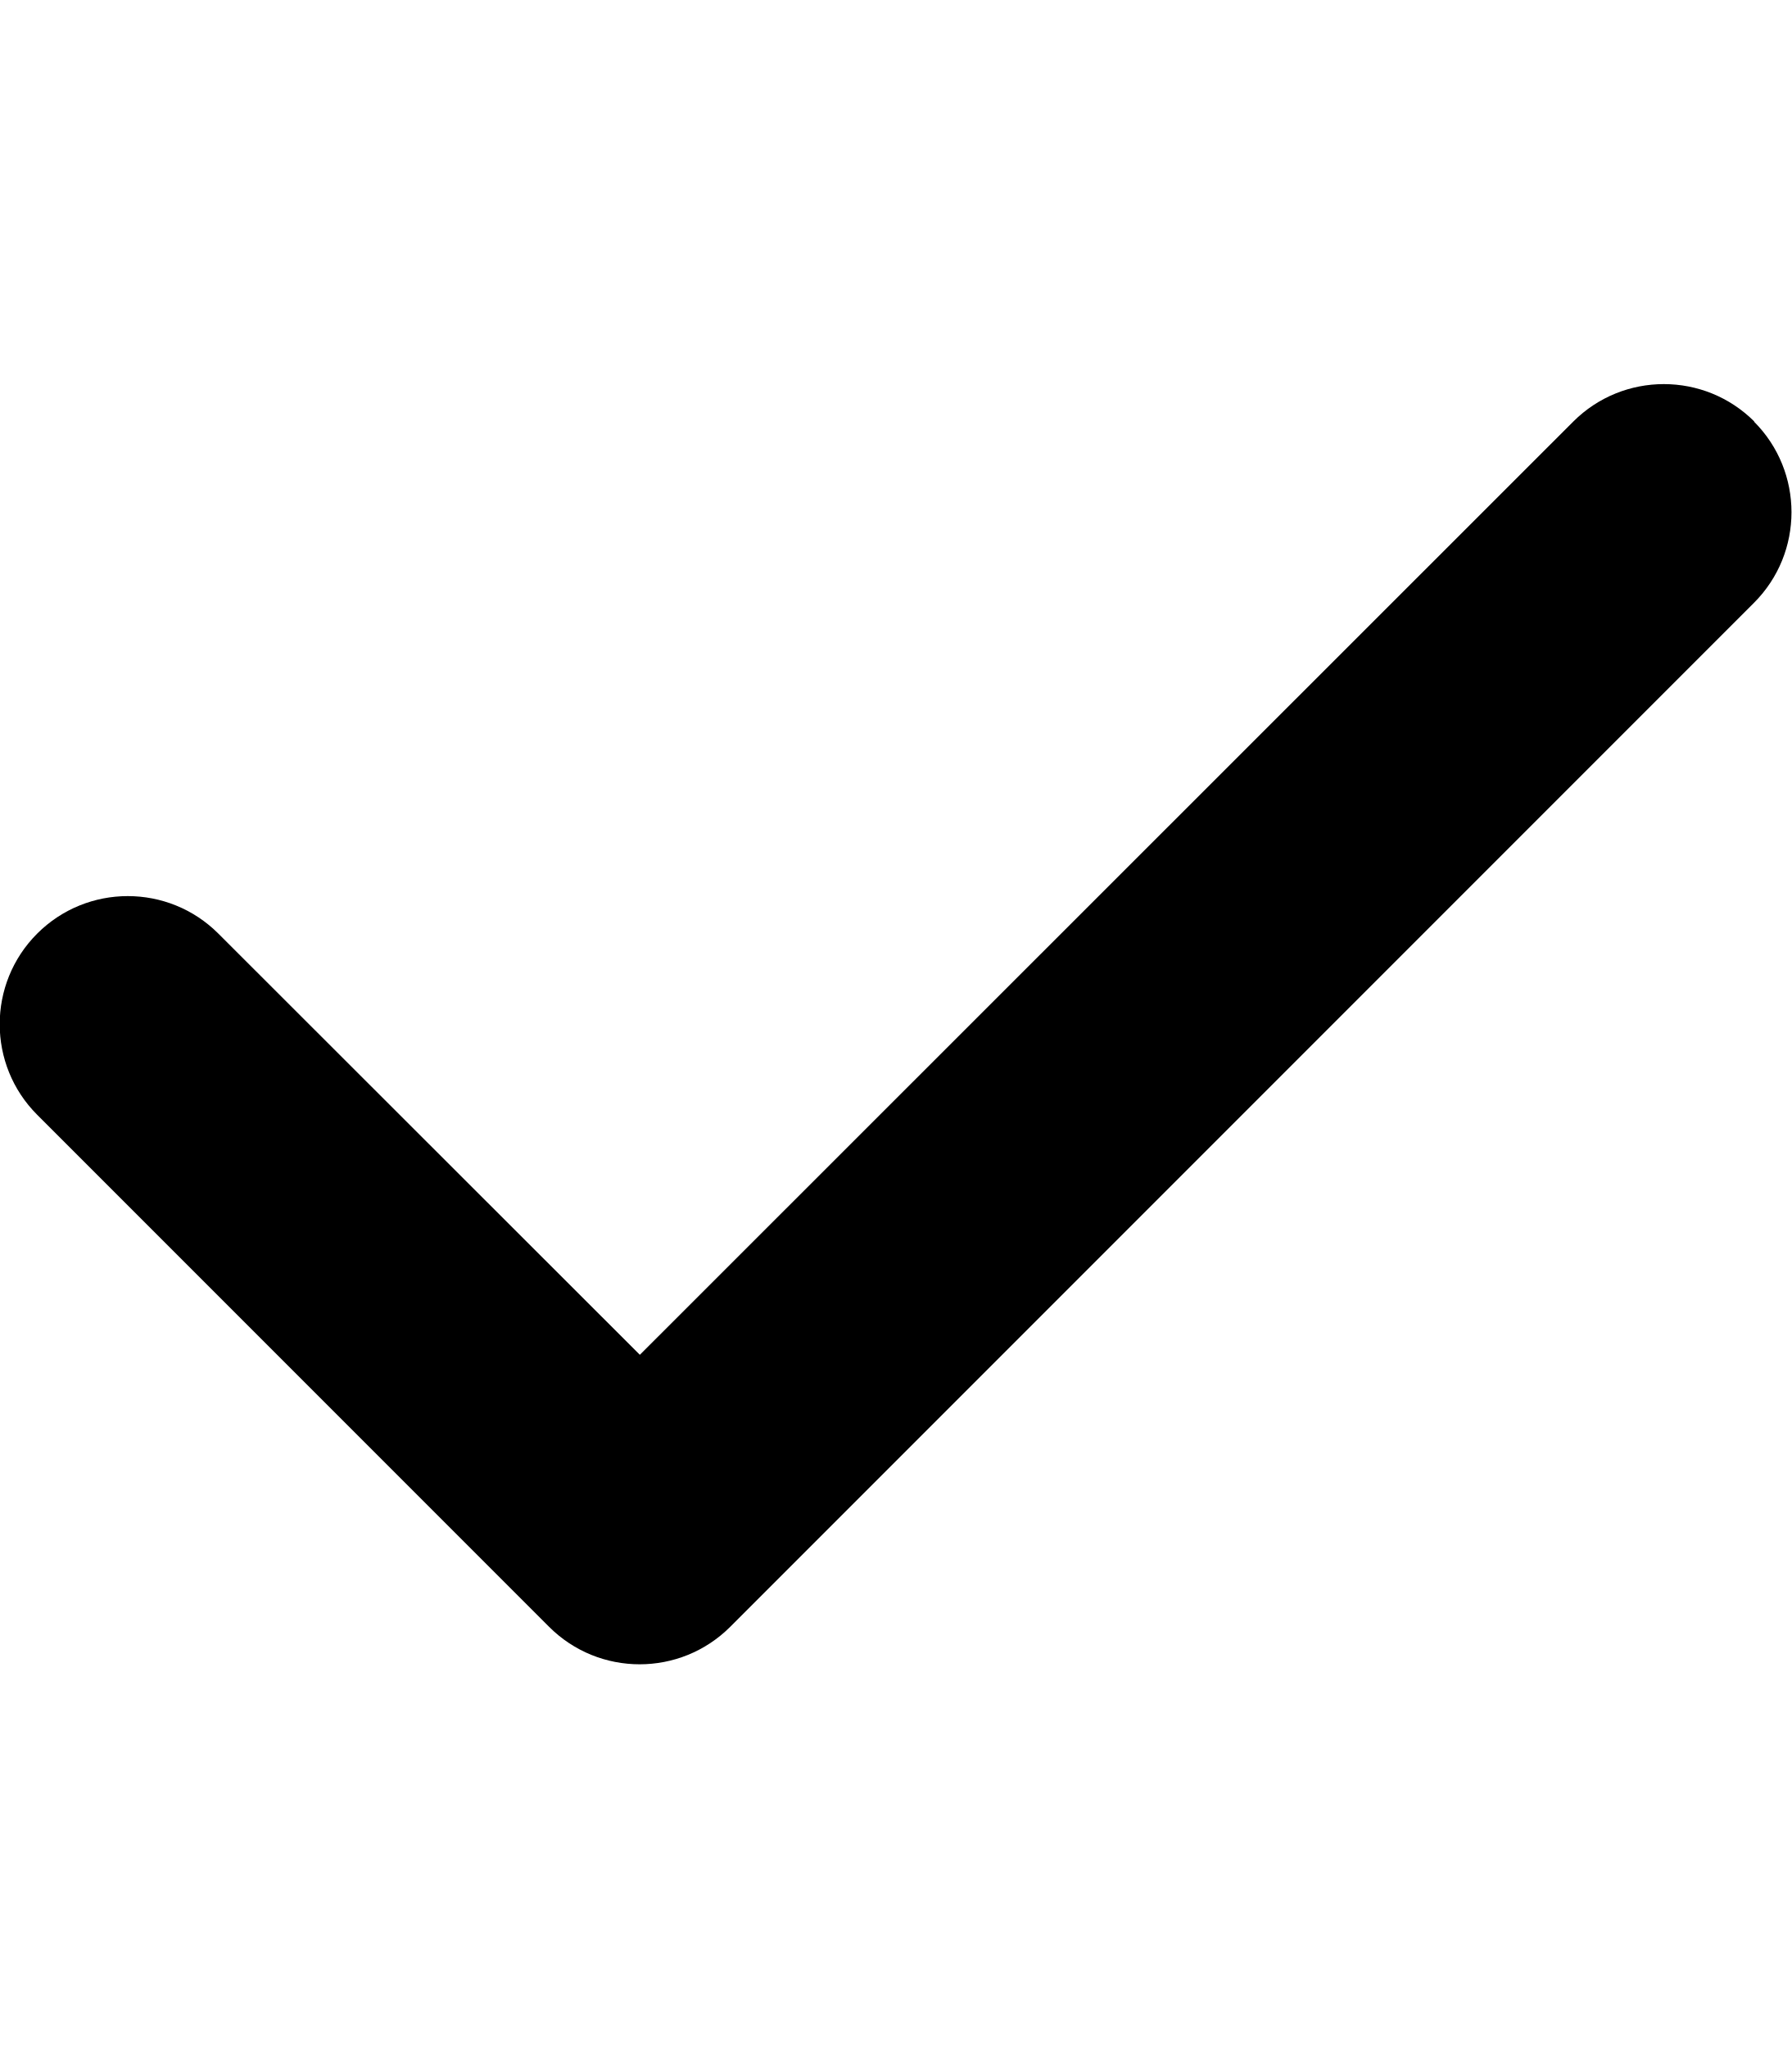
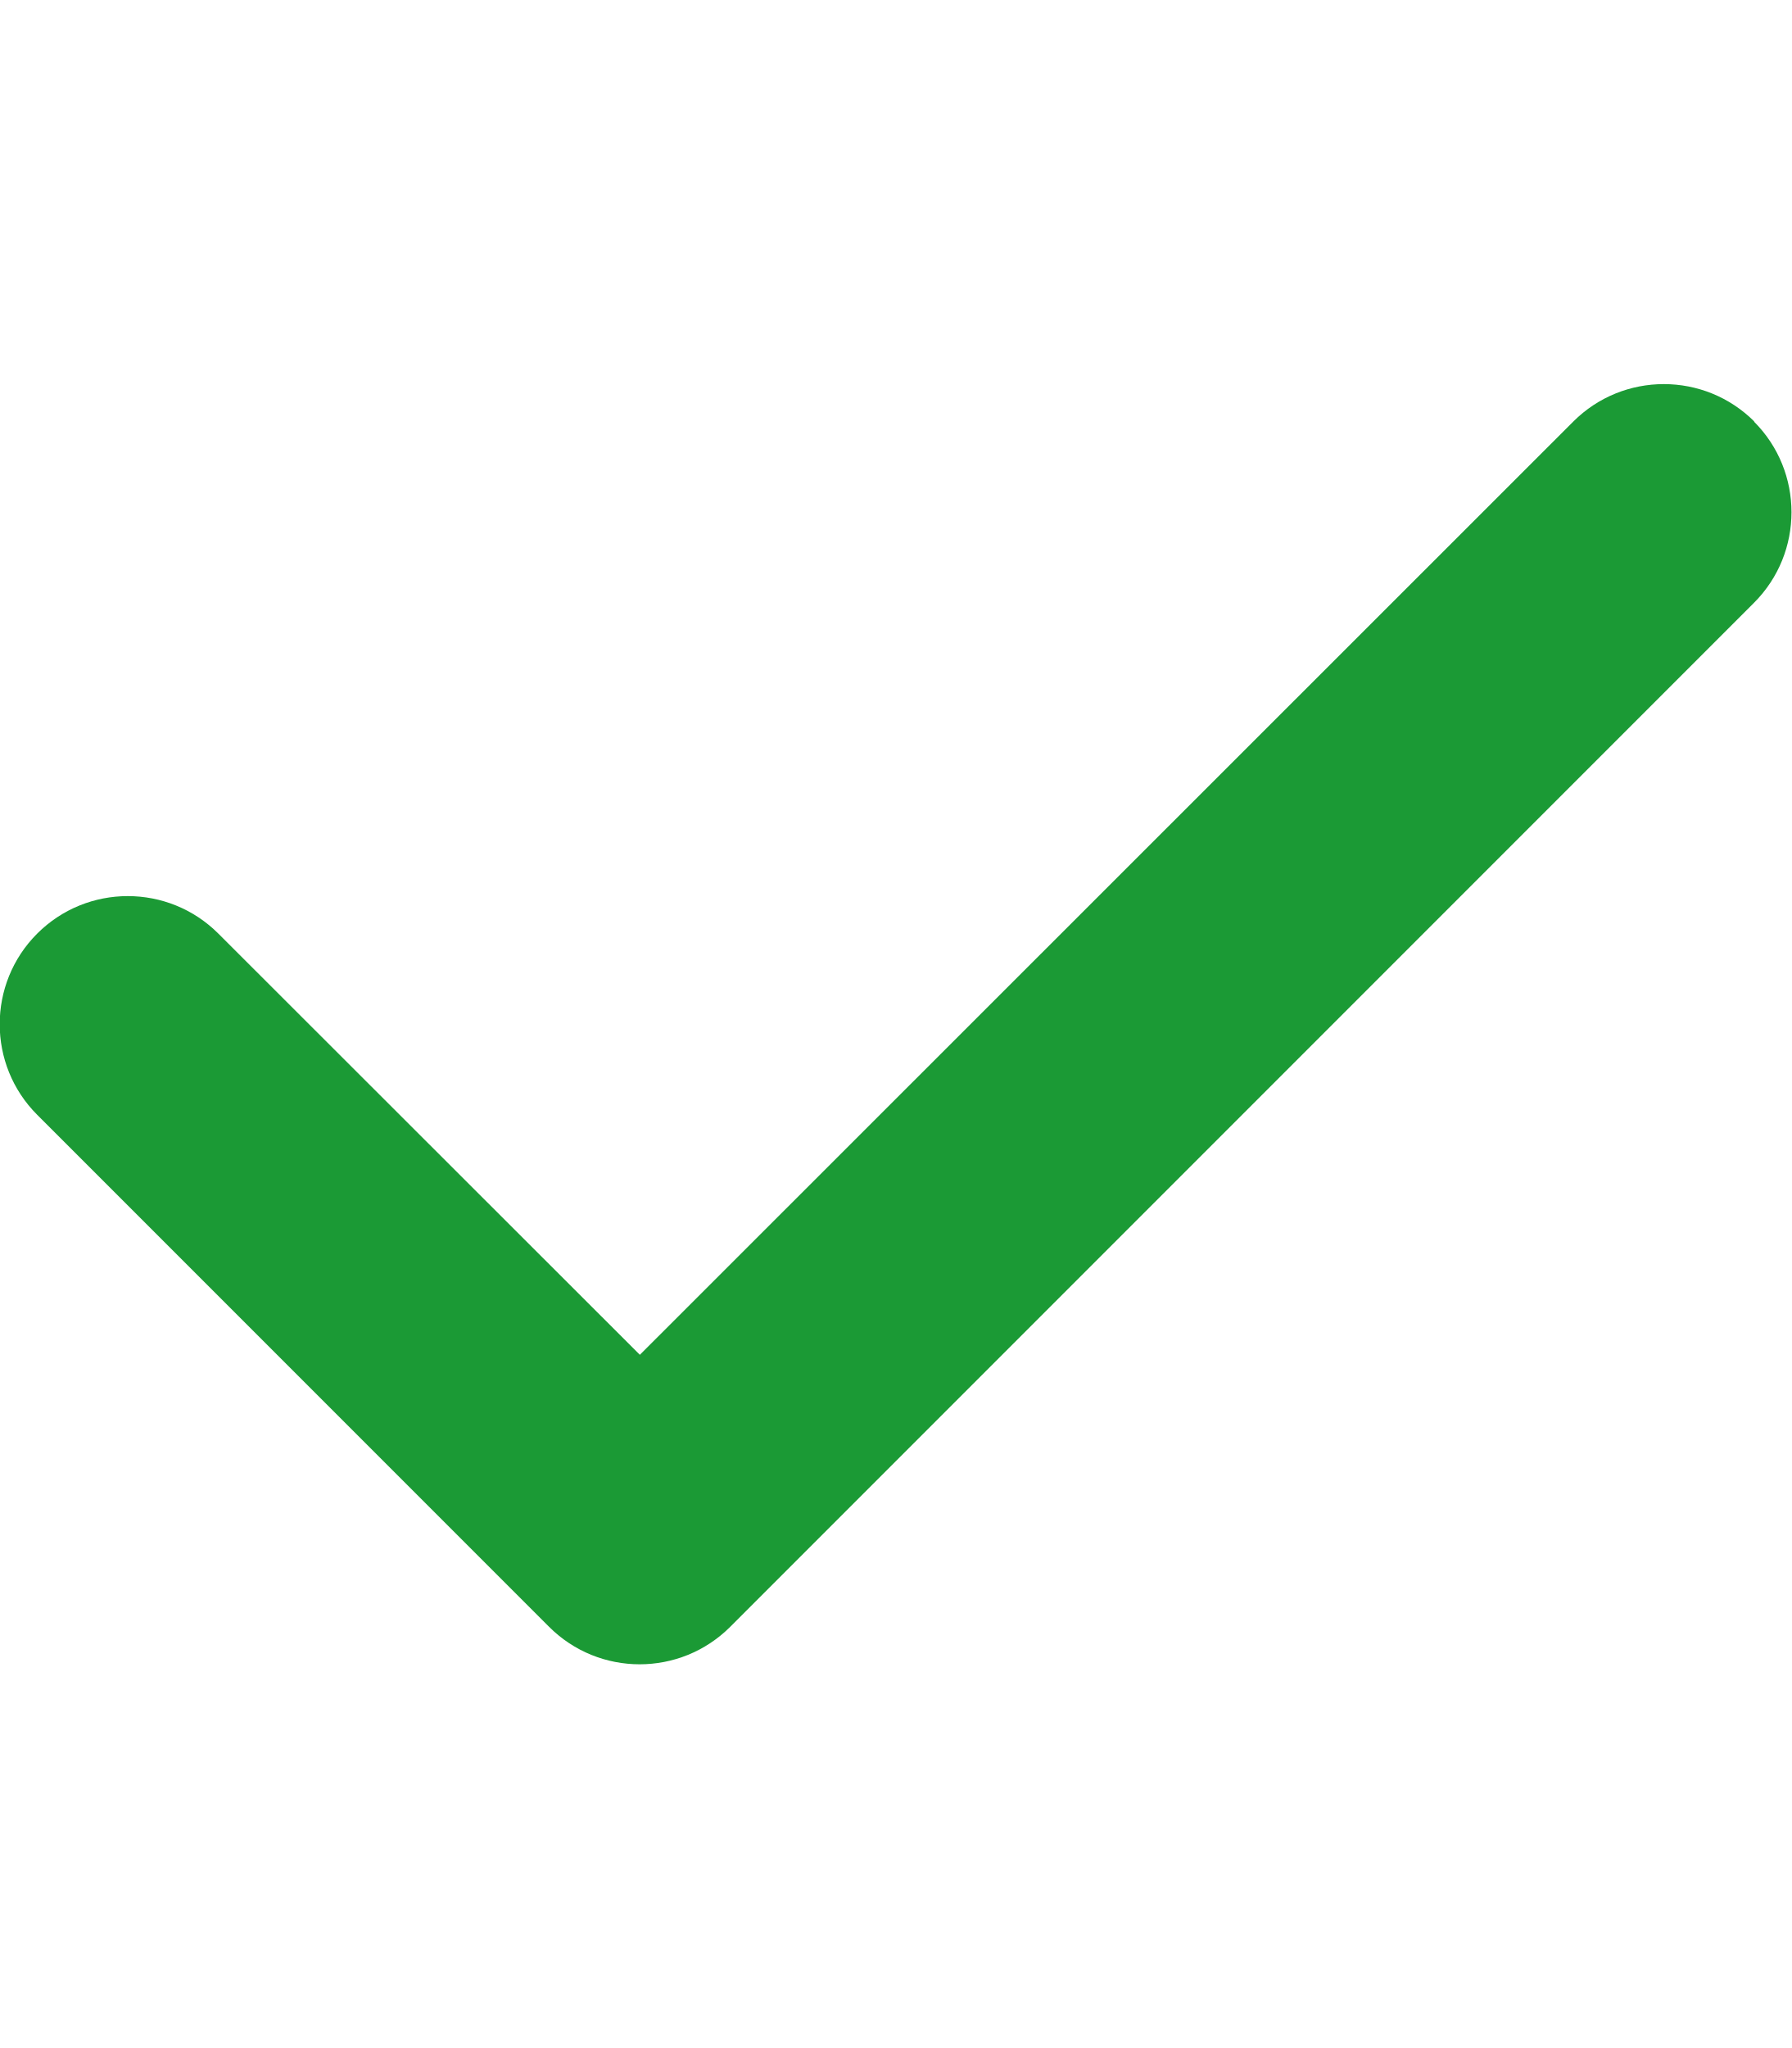
<svg xmlns="http://www.w3.org/2000/svg" viewBox="0 0 448 512">
-   <path d="M438.6 105.4c12.5 12.5 12.5 32.8 0 45.3l-256 256c-12.5 12.5-32.8 12.5-45.3 0l-128-128c-12.5-12.5-12.5-32.8 0-45.3s32.8-12.5 45.3 0L160 338.7 393.4 105.4c12.5-12.5 32.8-12.5 45.3 0z" />
+   <path fill="#1b9a35" d="M438.6 105.4c12.5 12.5 12.5 32.8 0 45.3l-256 256c-12.5 12.5-32.8 12.5-45.3 0l-128-128c-12.5-12.5-12.5-32.8 0-45.3s32.8-12.5 45.3 0L160 338.7 393.4 105.4c12.5-12.5 32.8-12.5 45.3 0z" />
</svg>
